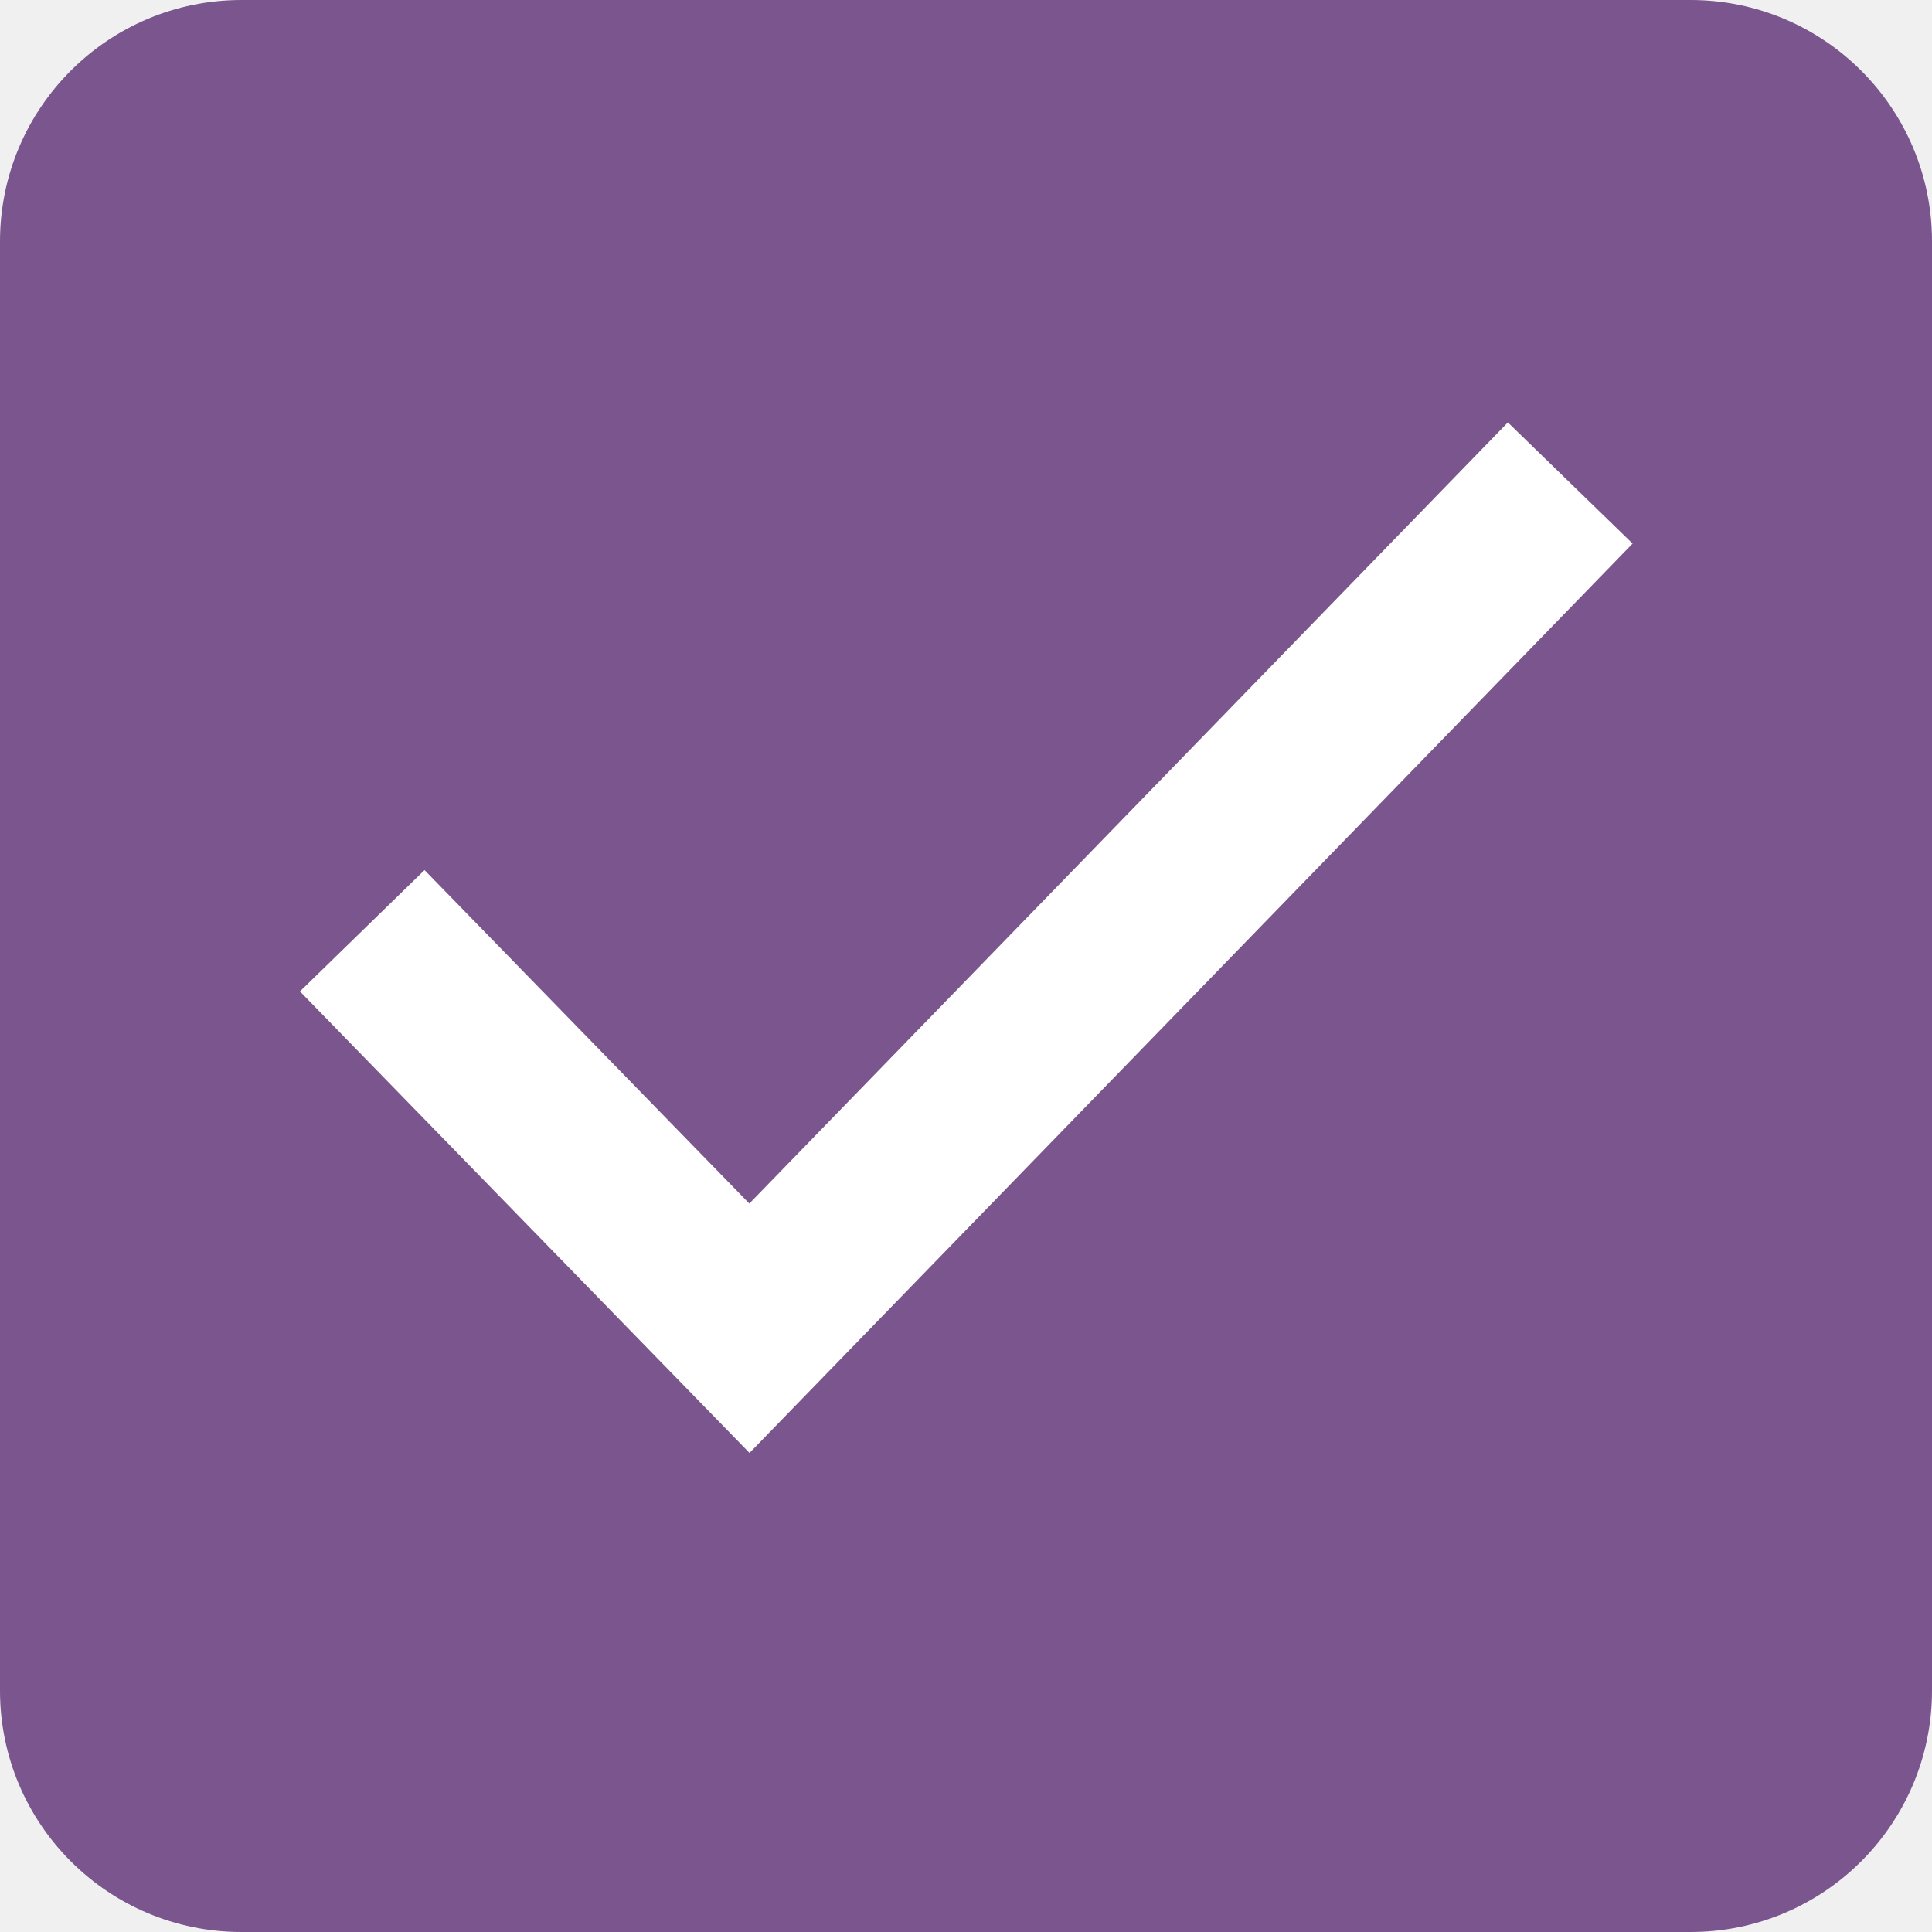
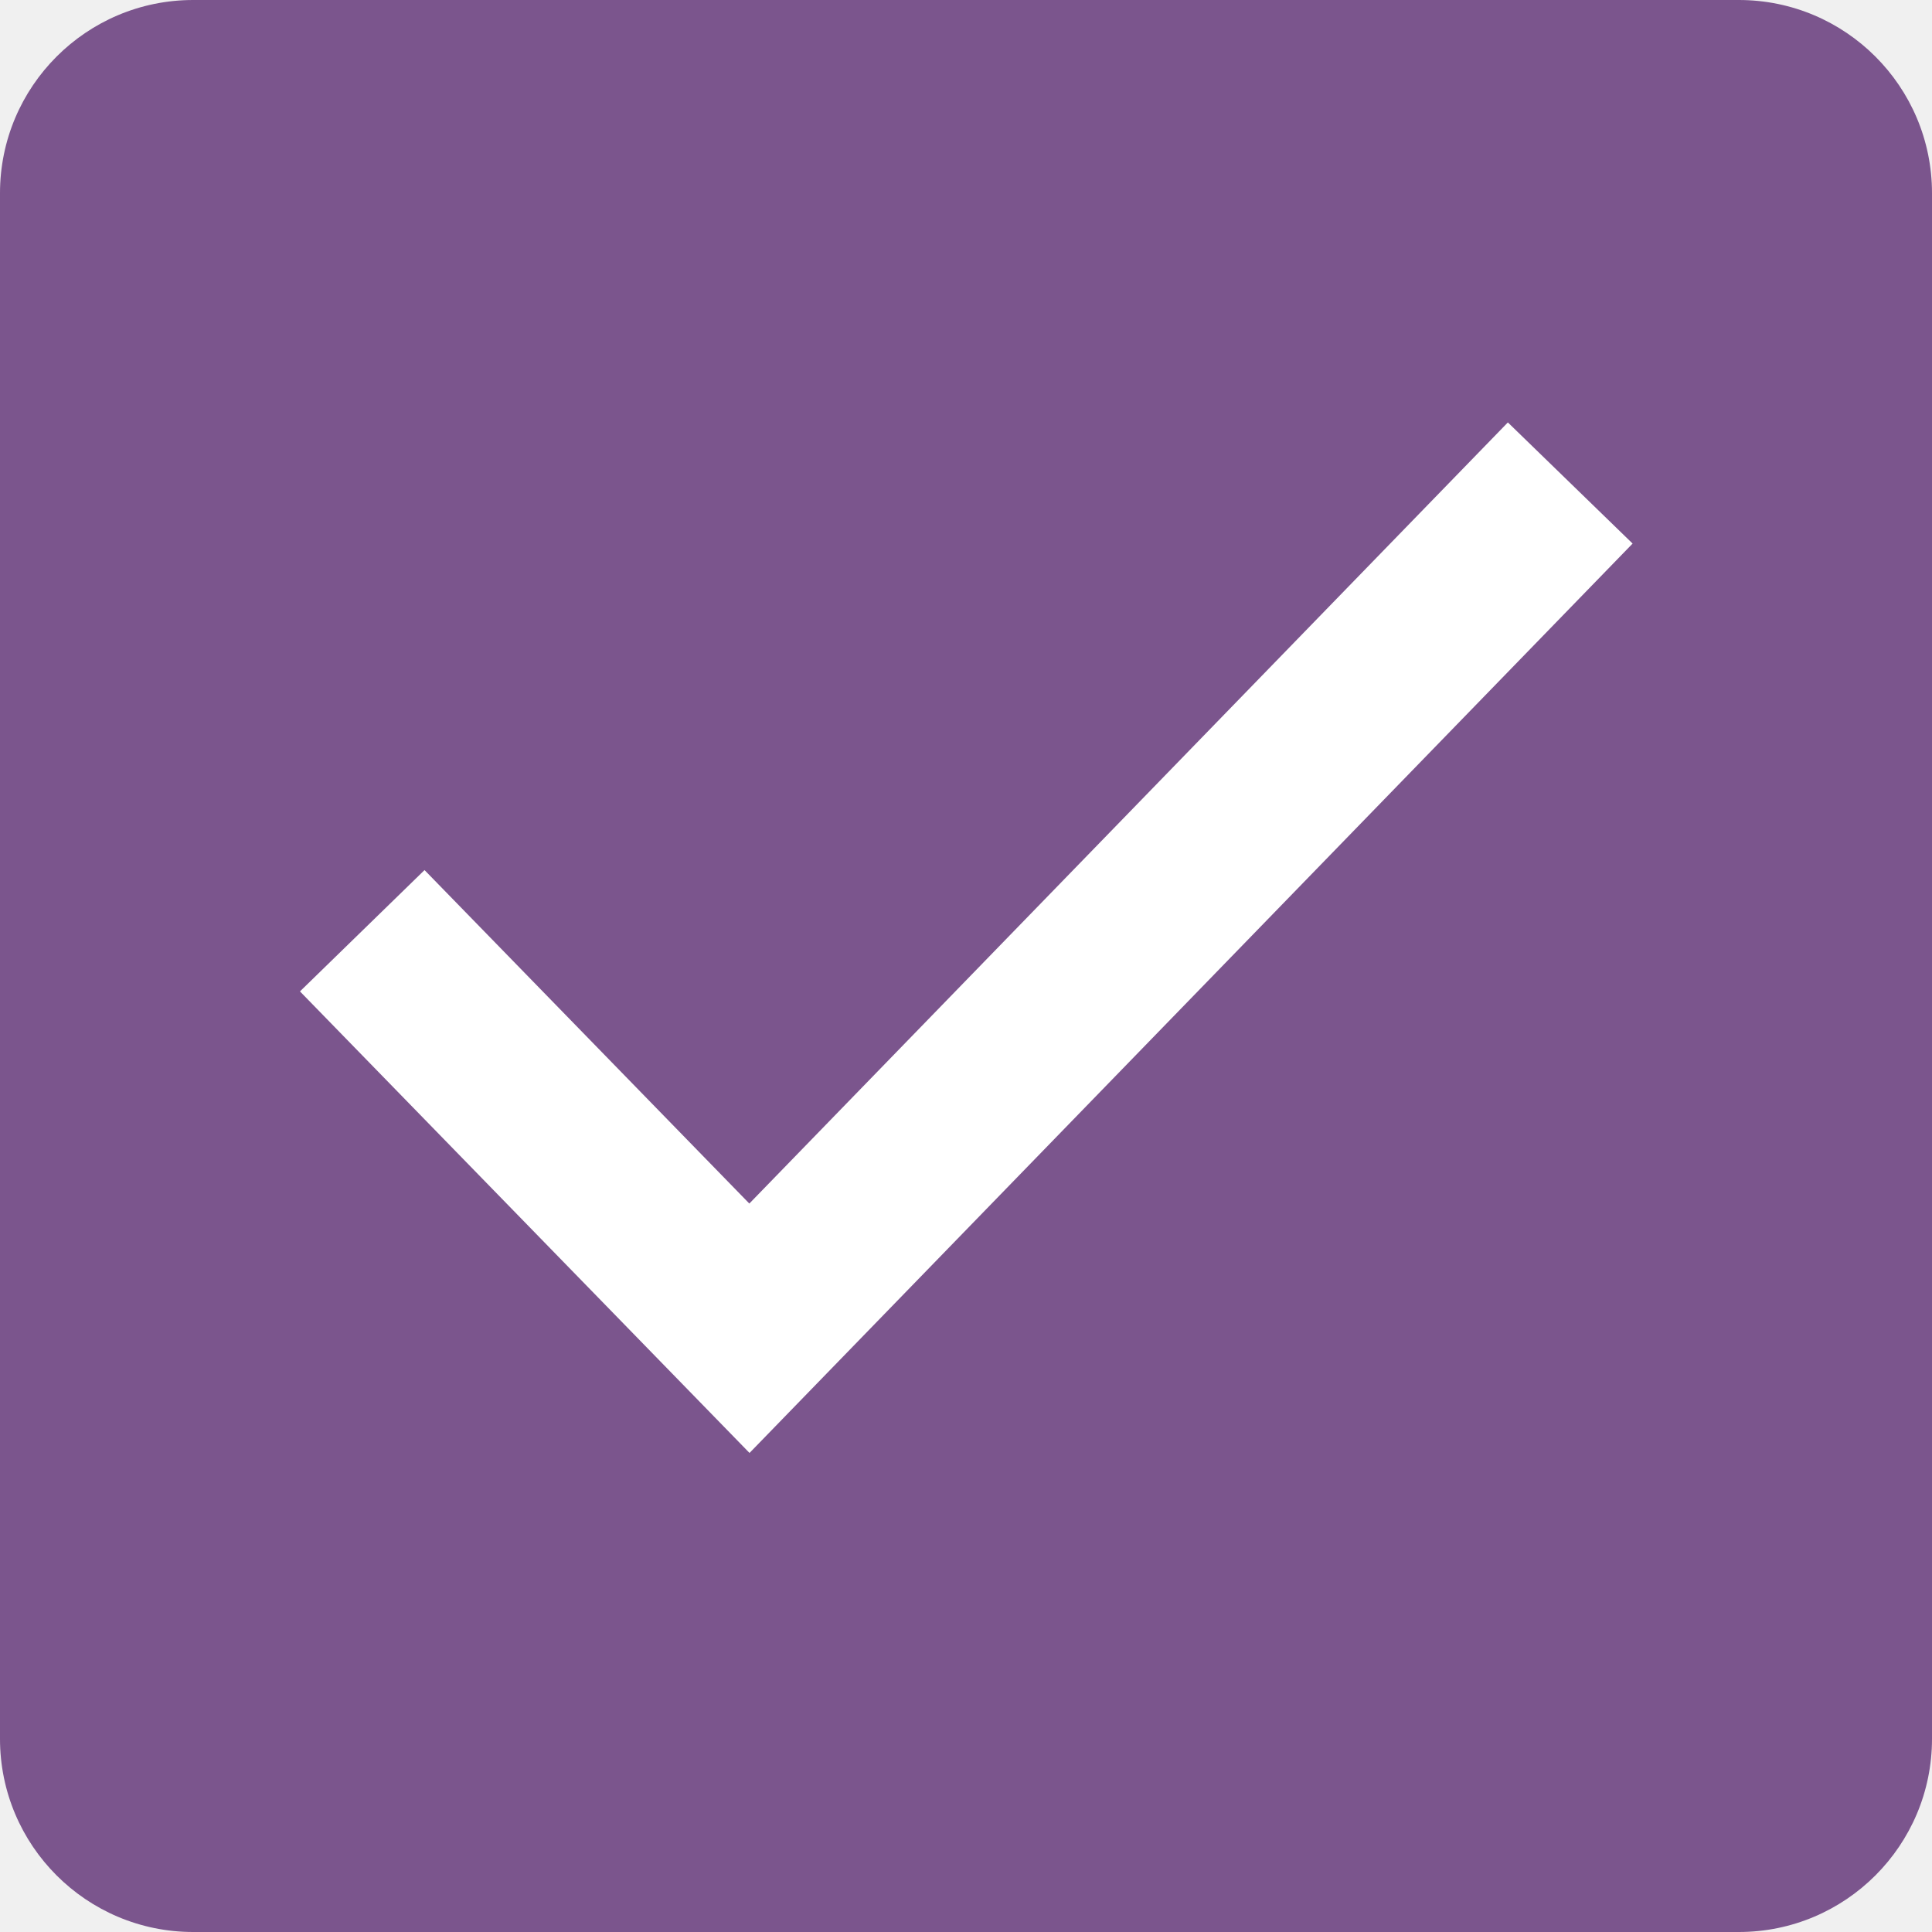
<svg xmlns="http://www.w3.org/2000/svg" width="20" height="20" viewBox="0 0 20 20" fill="none">
-   <path d="M17.5 0H2.5C1.119 0 0 1.119 0 2.5V17.5C0 18.881 1.119 20 2.5 20H17.5C18.881 20 20 18.881 20 17.5V2.5C20 1.119 18.881 0 17.5 0Z" fill="#7B558D" />
+   <rect width="20" height="20" rx="2" fill="#7B558D" />
  <path d="M3.75 9.635L7.758 13.75L16.255 5" stroke="white" stroke-width="1.8" />
</svg>
